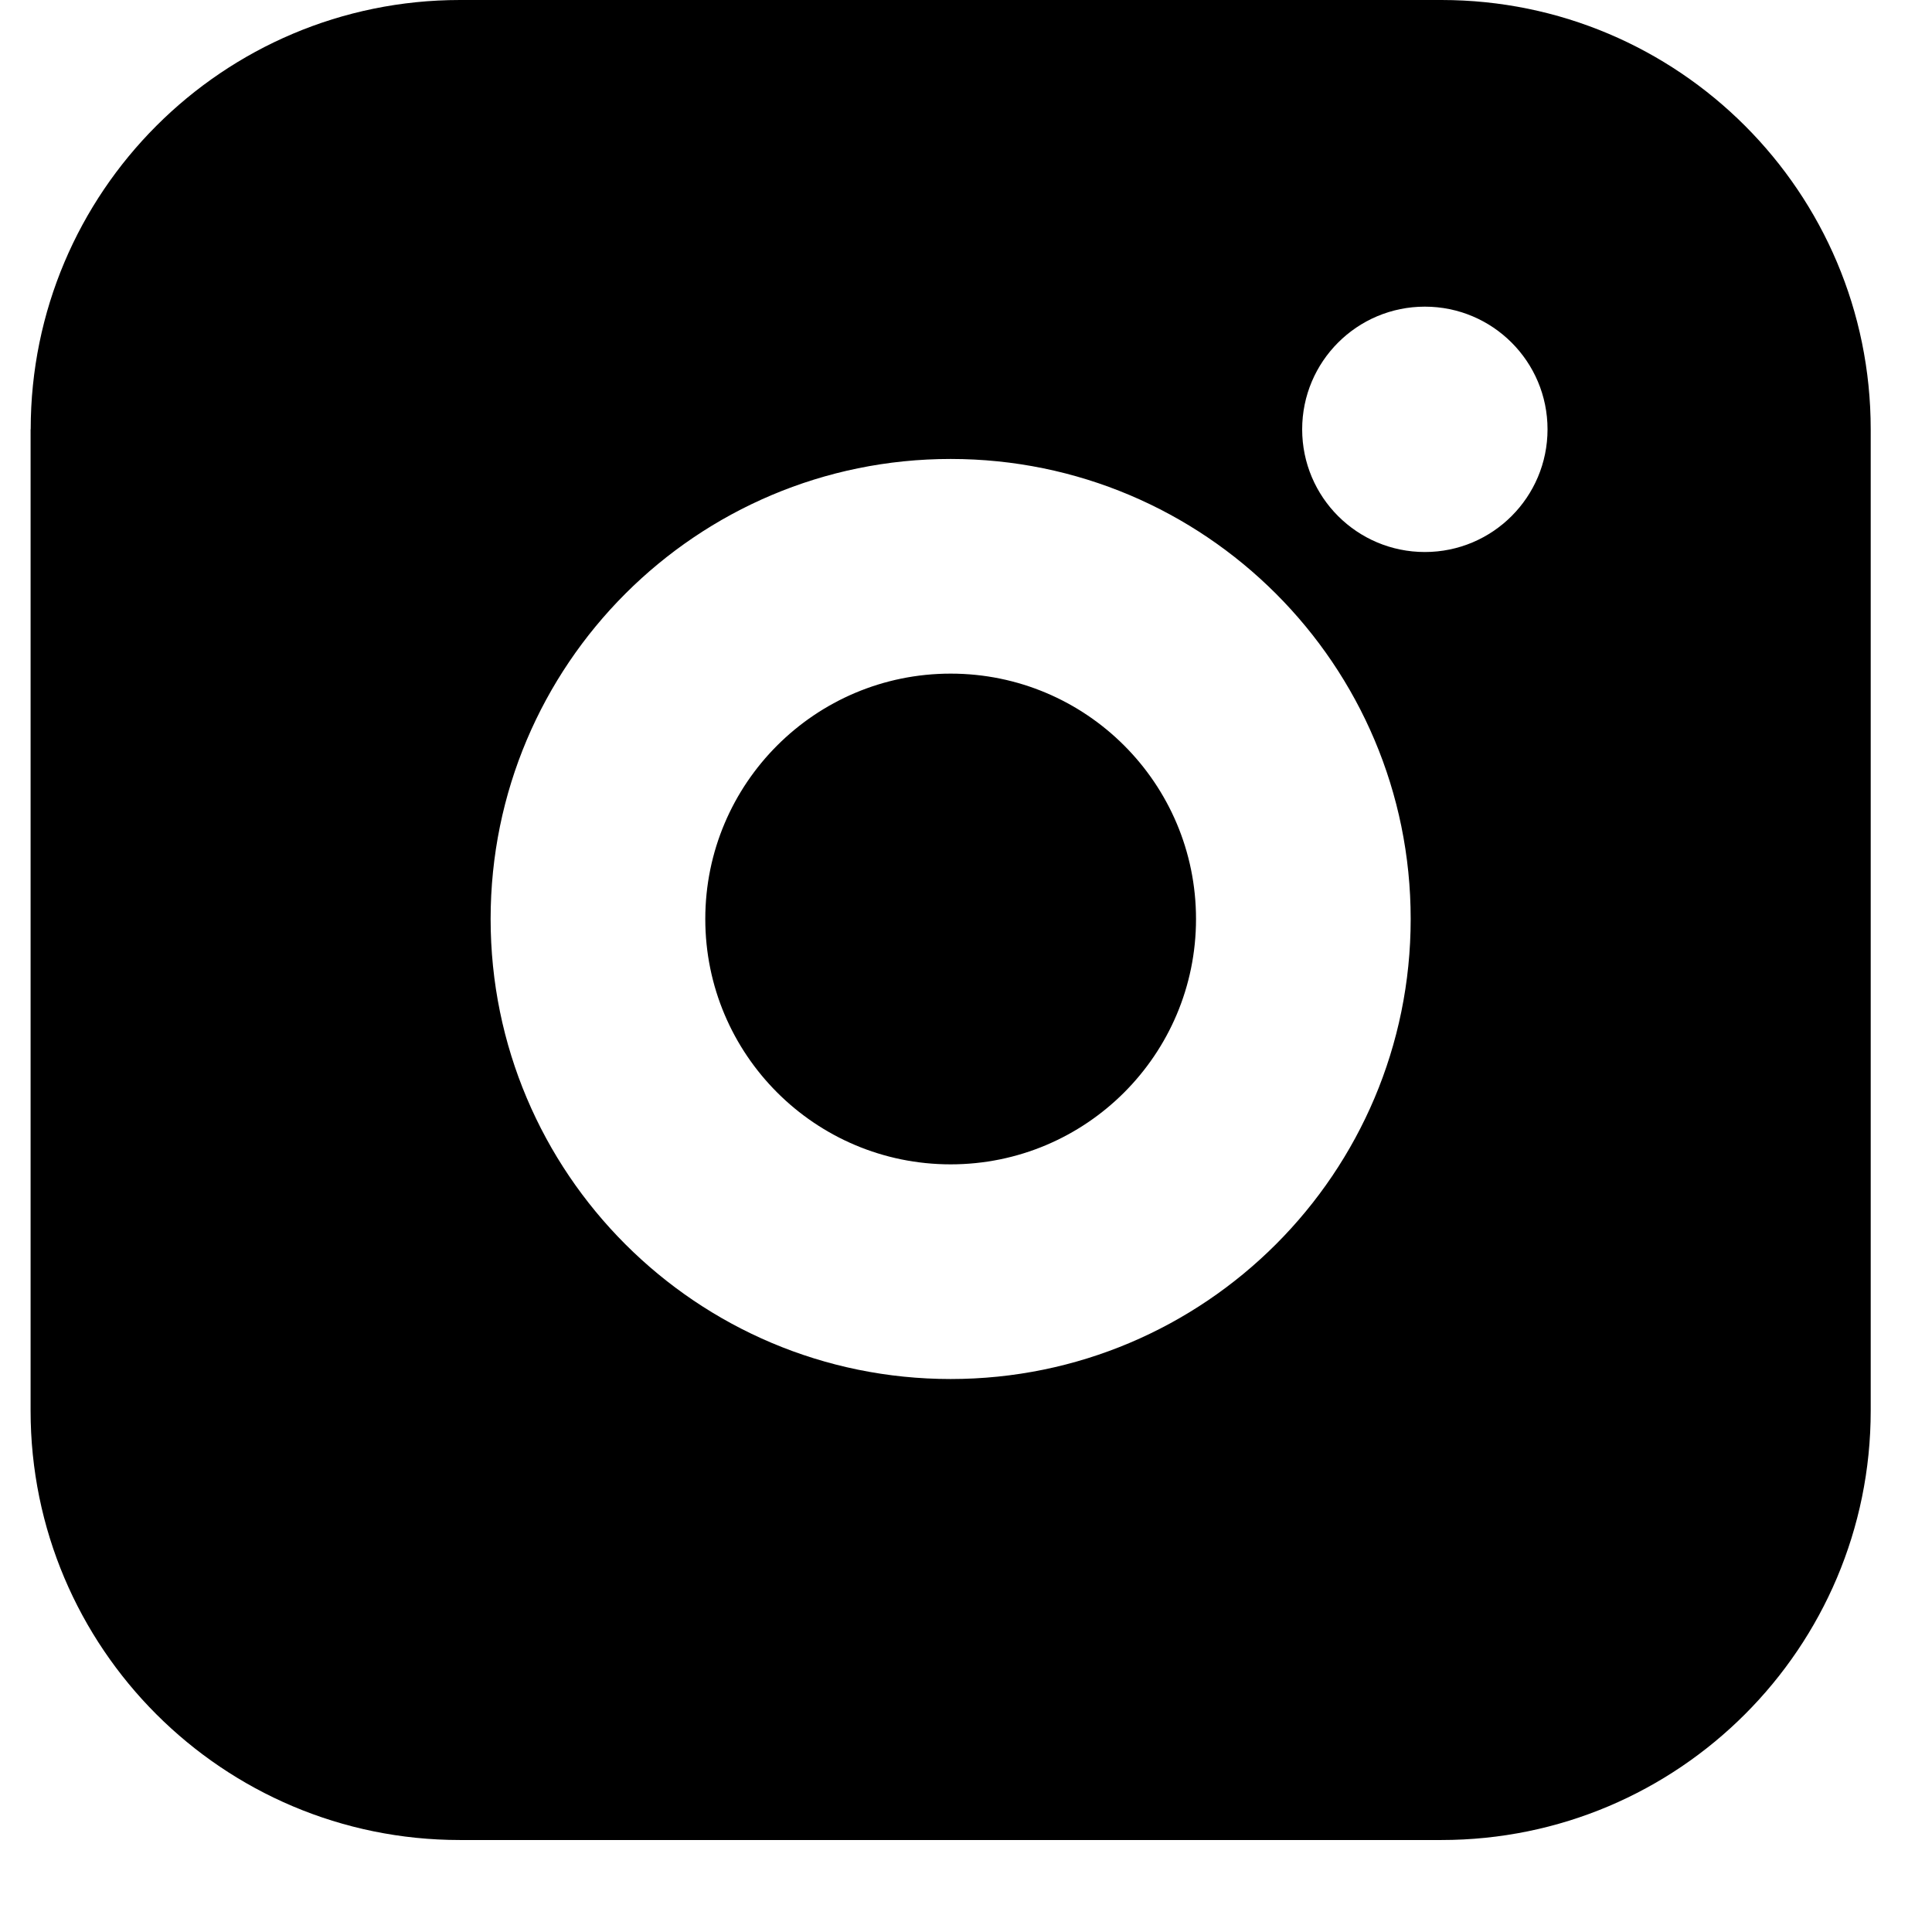
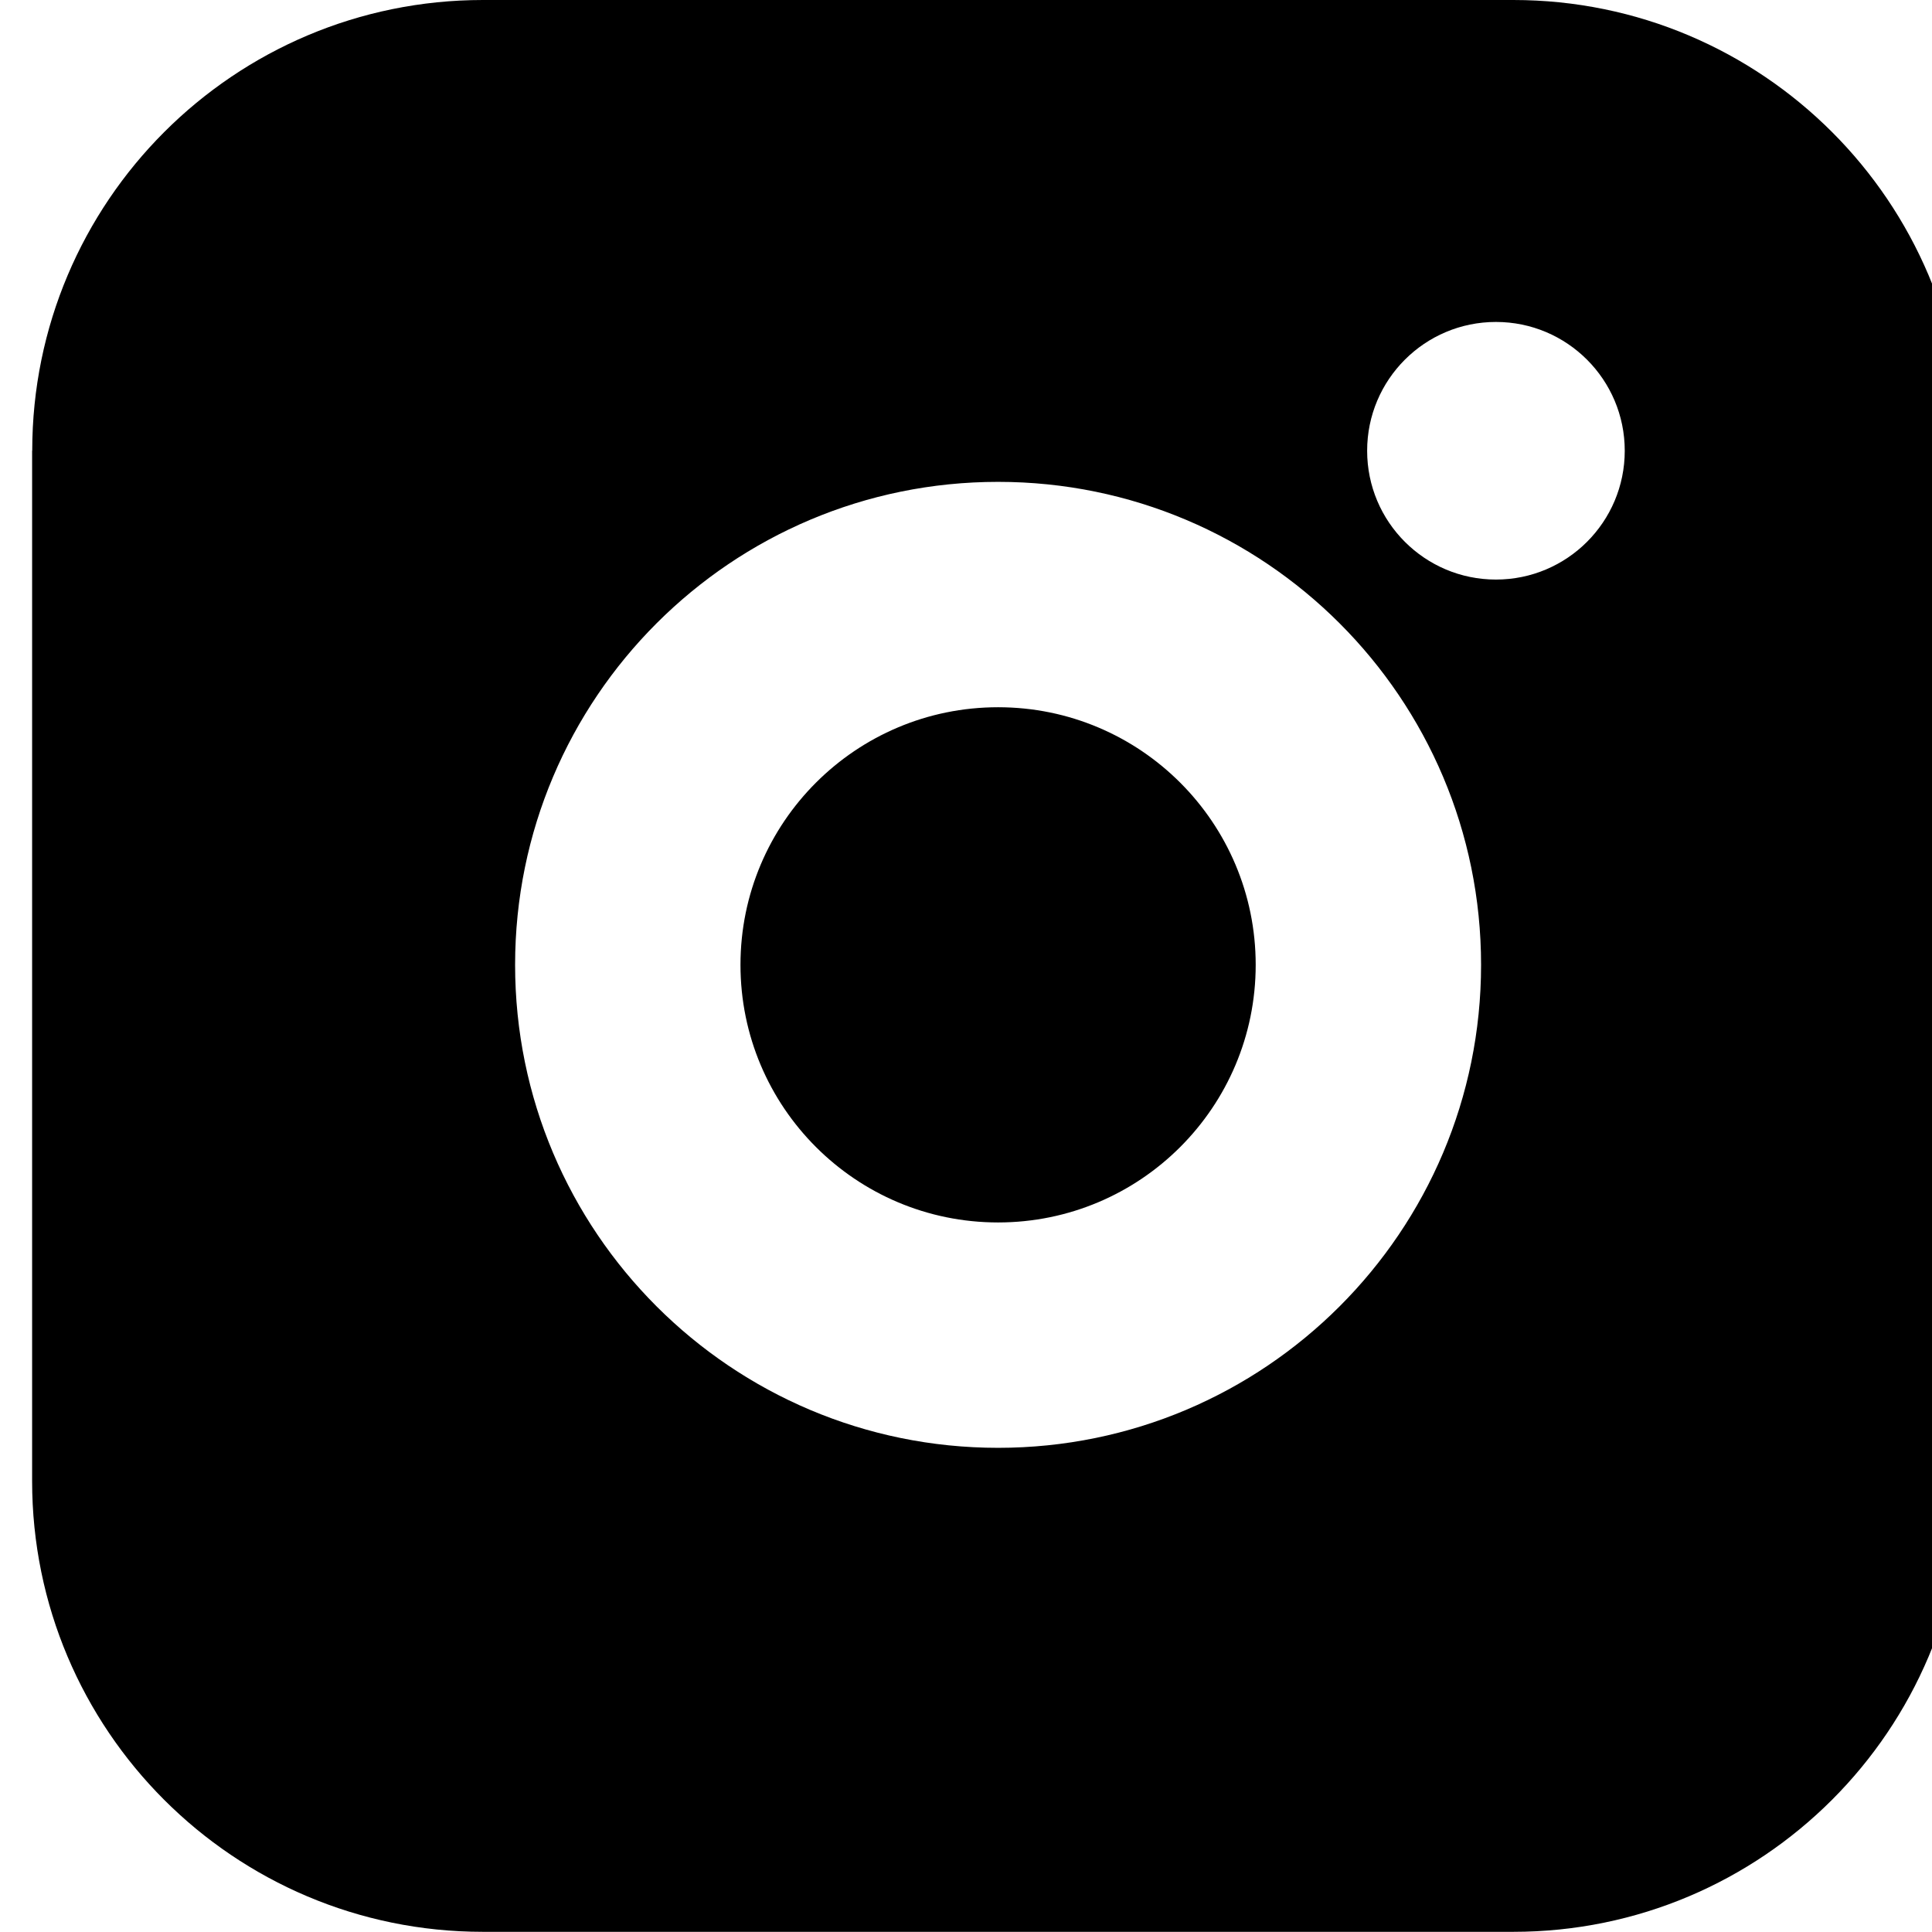
- <svg xmlns="http://www.w3.org/2000/svg" width="18" height="18" fill="none">
+ <svg xmlns="http://www.w3.org/2000/svg" viewbox="0 0 18 18" fill="none">
  <path fill-rule="evenodd" clip-rule="evenodd" d="M.286 4a4 4 0 014-4h9.143a4 4 0 014 4v9.143a4 4 0 01-4 4H4.285a4 4 0 01-4-4V4zm14.132 0a1.143 1.143 0 11-2.286 0 1.143 1.143 0 012.286 0zm-3.275 4.562a2.286 2.286 0 11-4.572 0 2.286 2.286 0 014.572 0zm2 0a4.286 4.286 0 11-8.572 0 4.286 4.286 0 018.572 0z" fill="currentColor" />
</svg>
